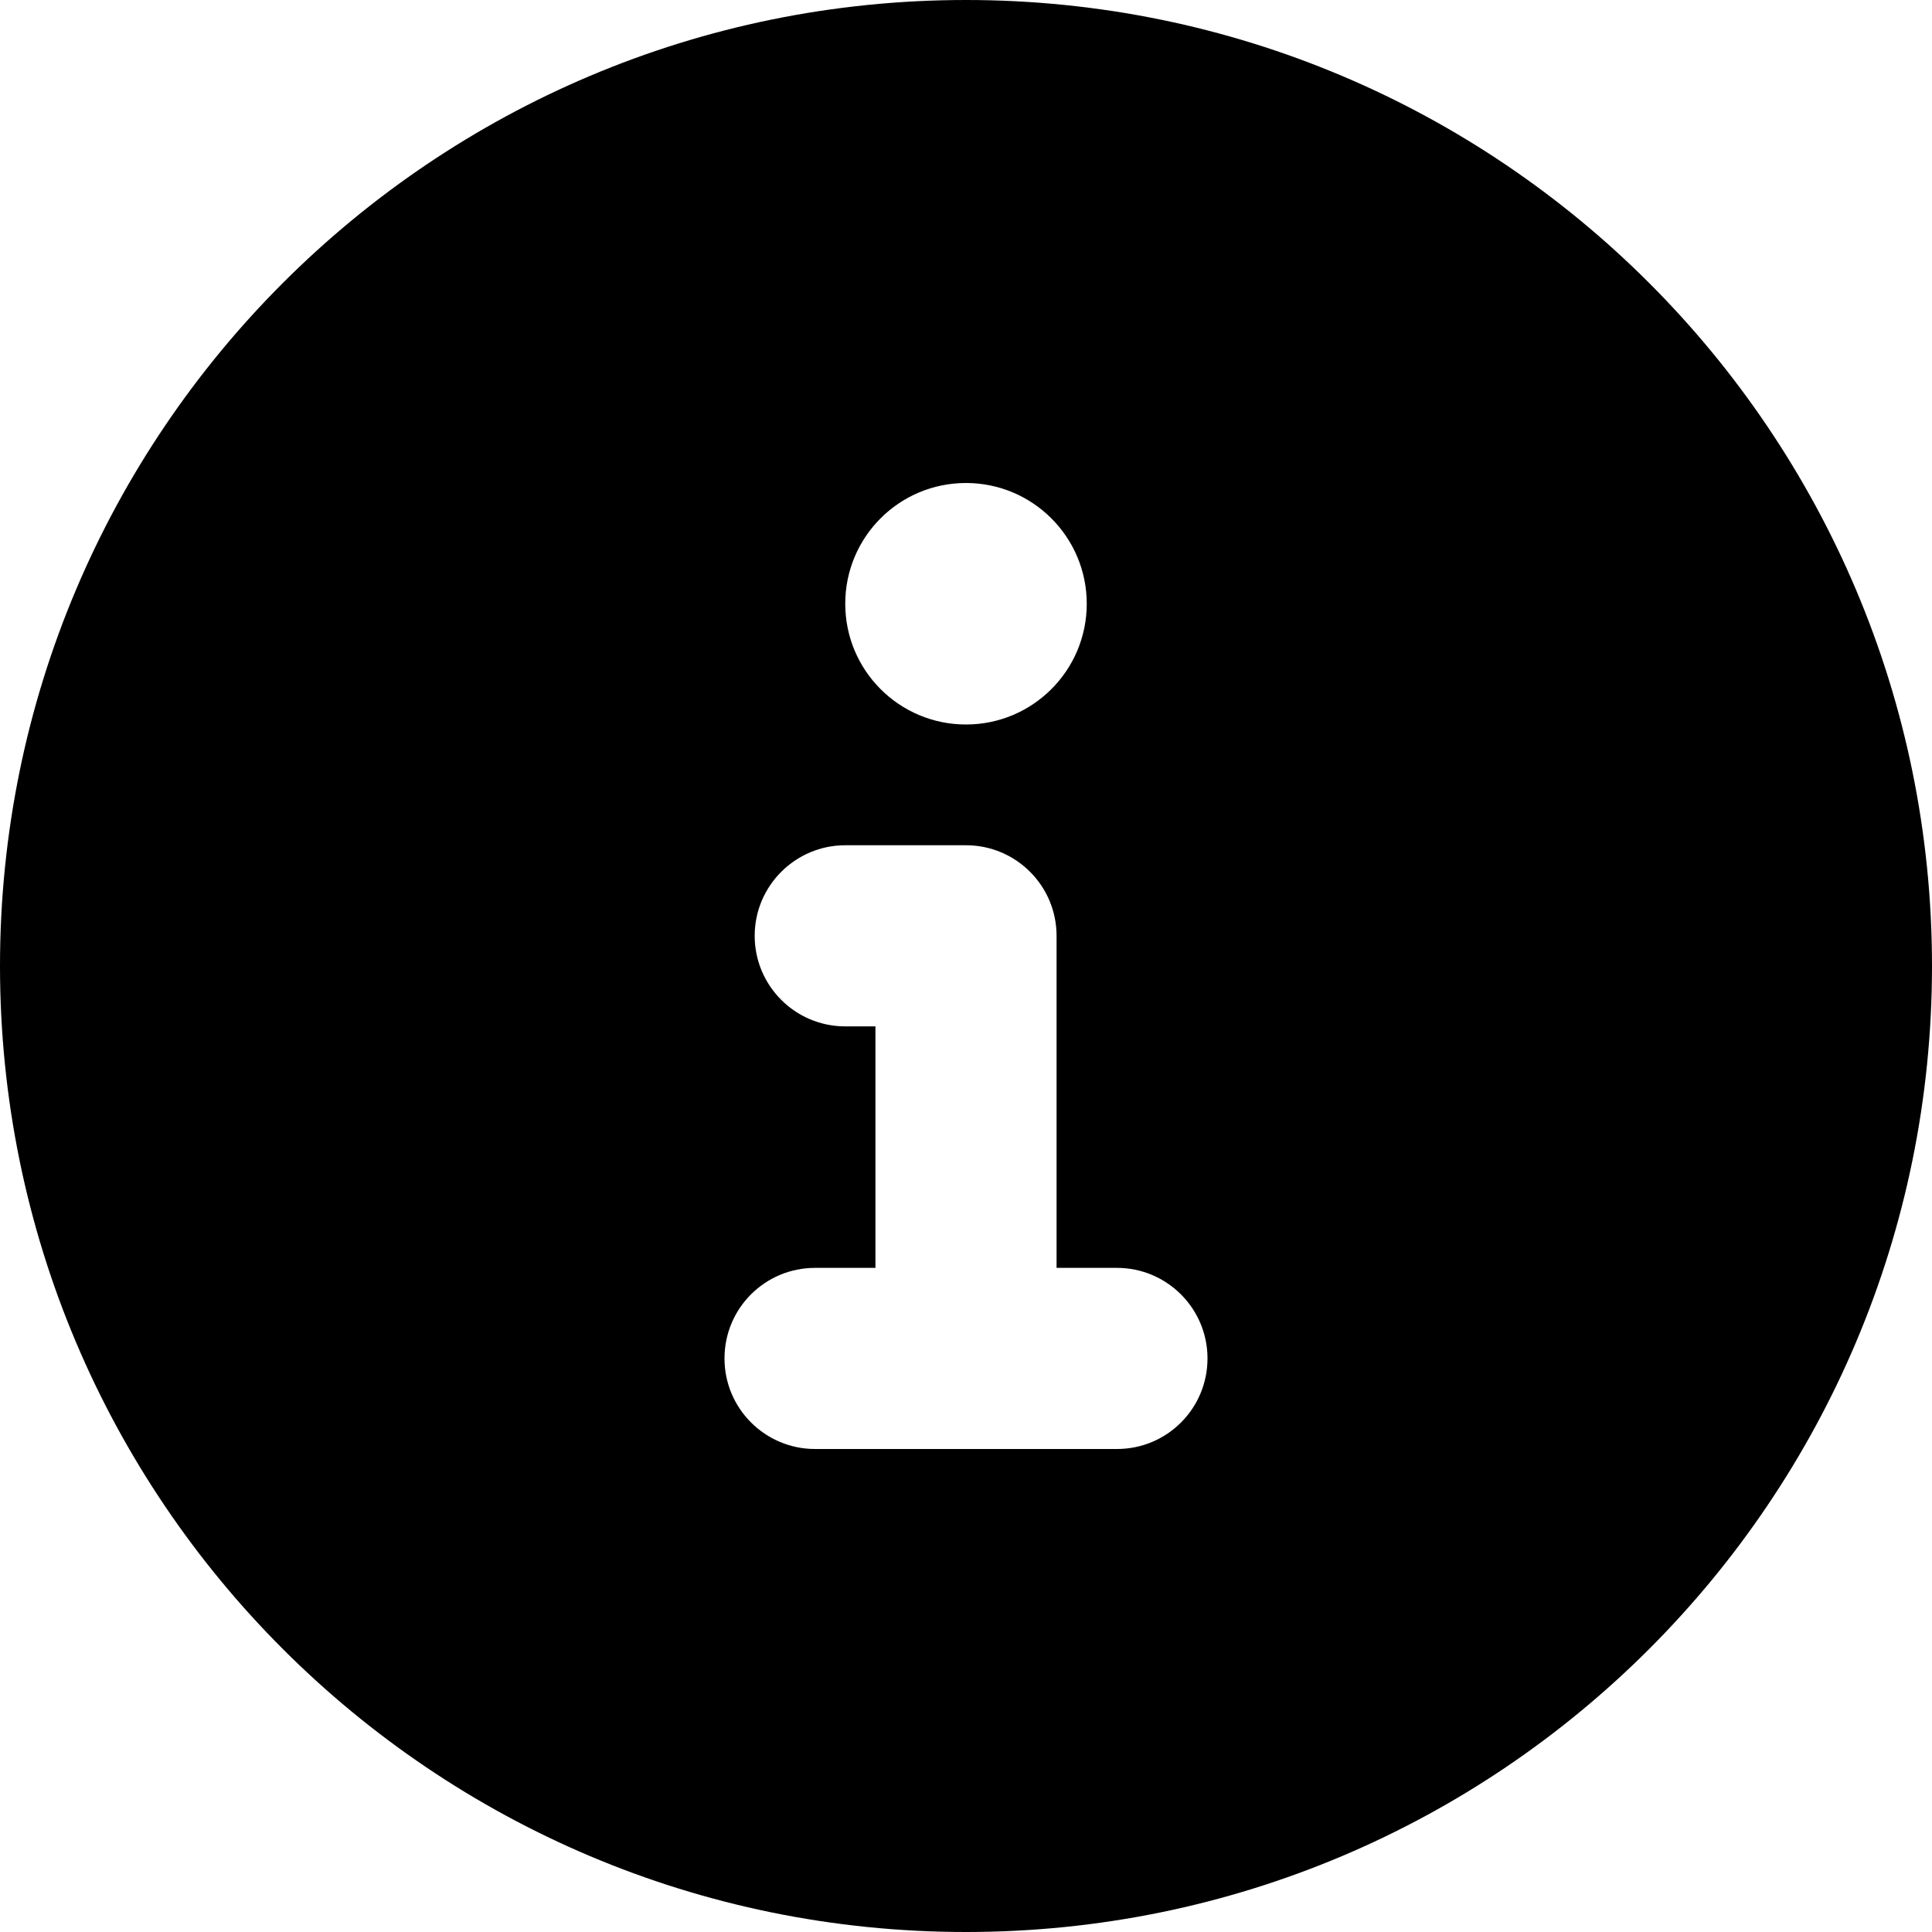
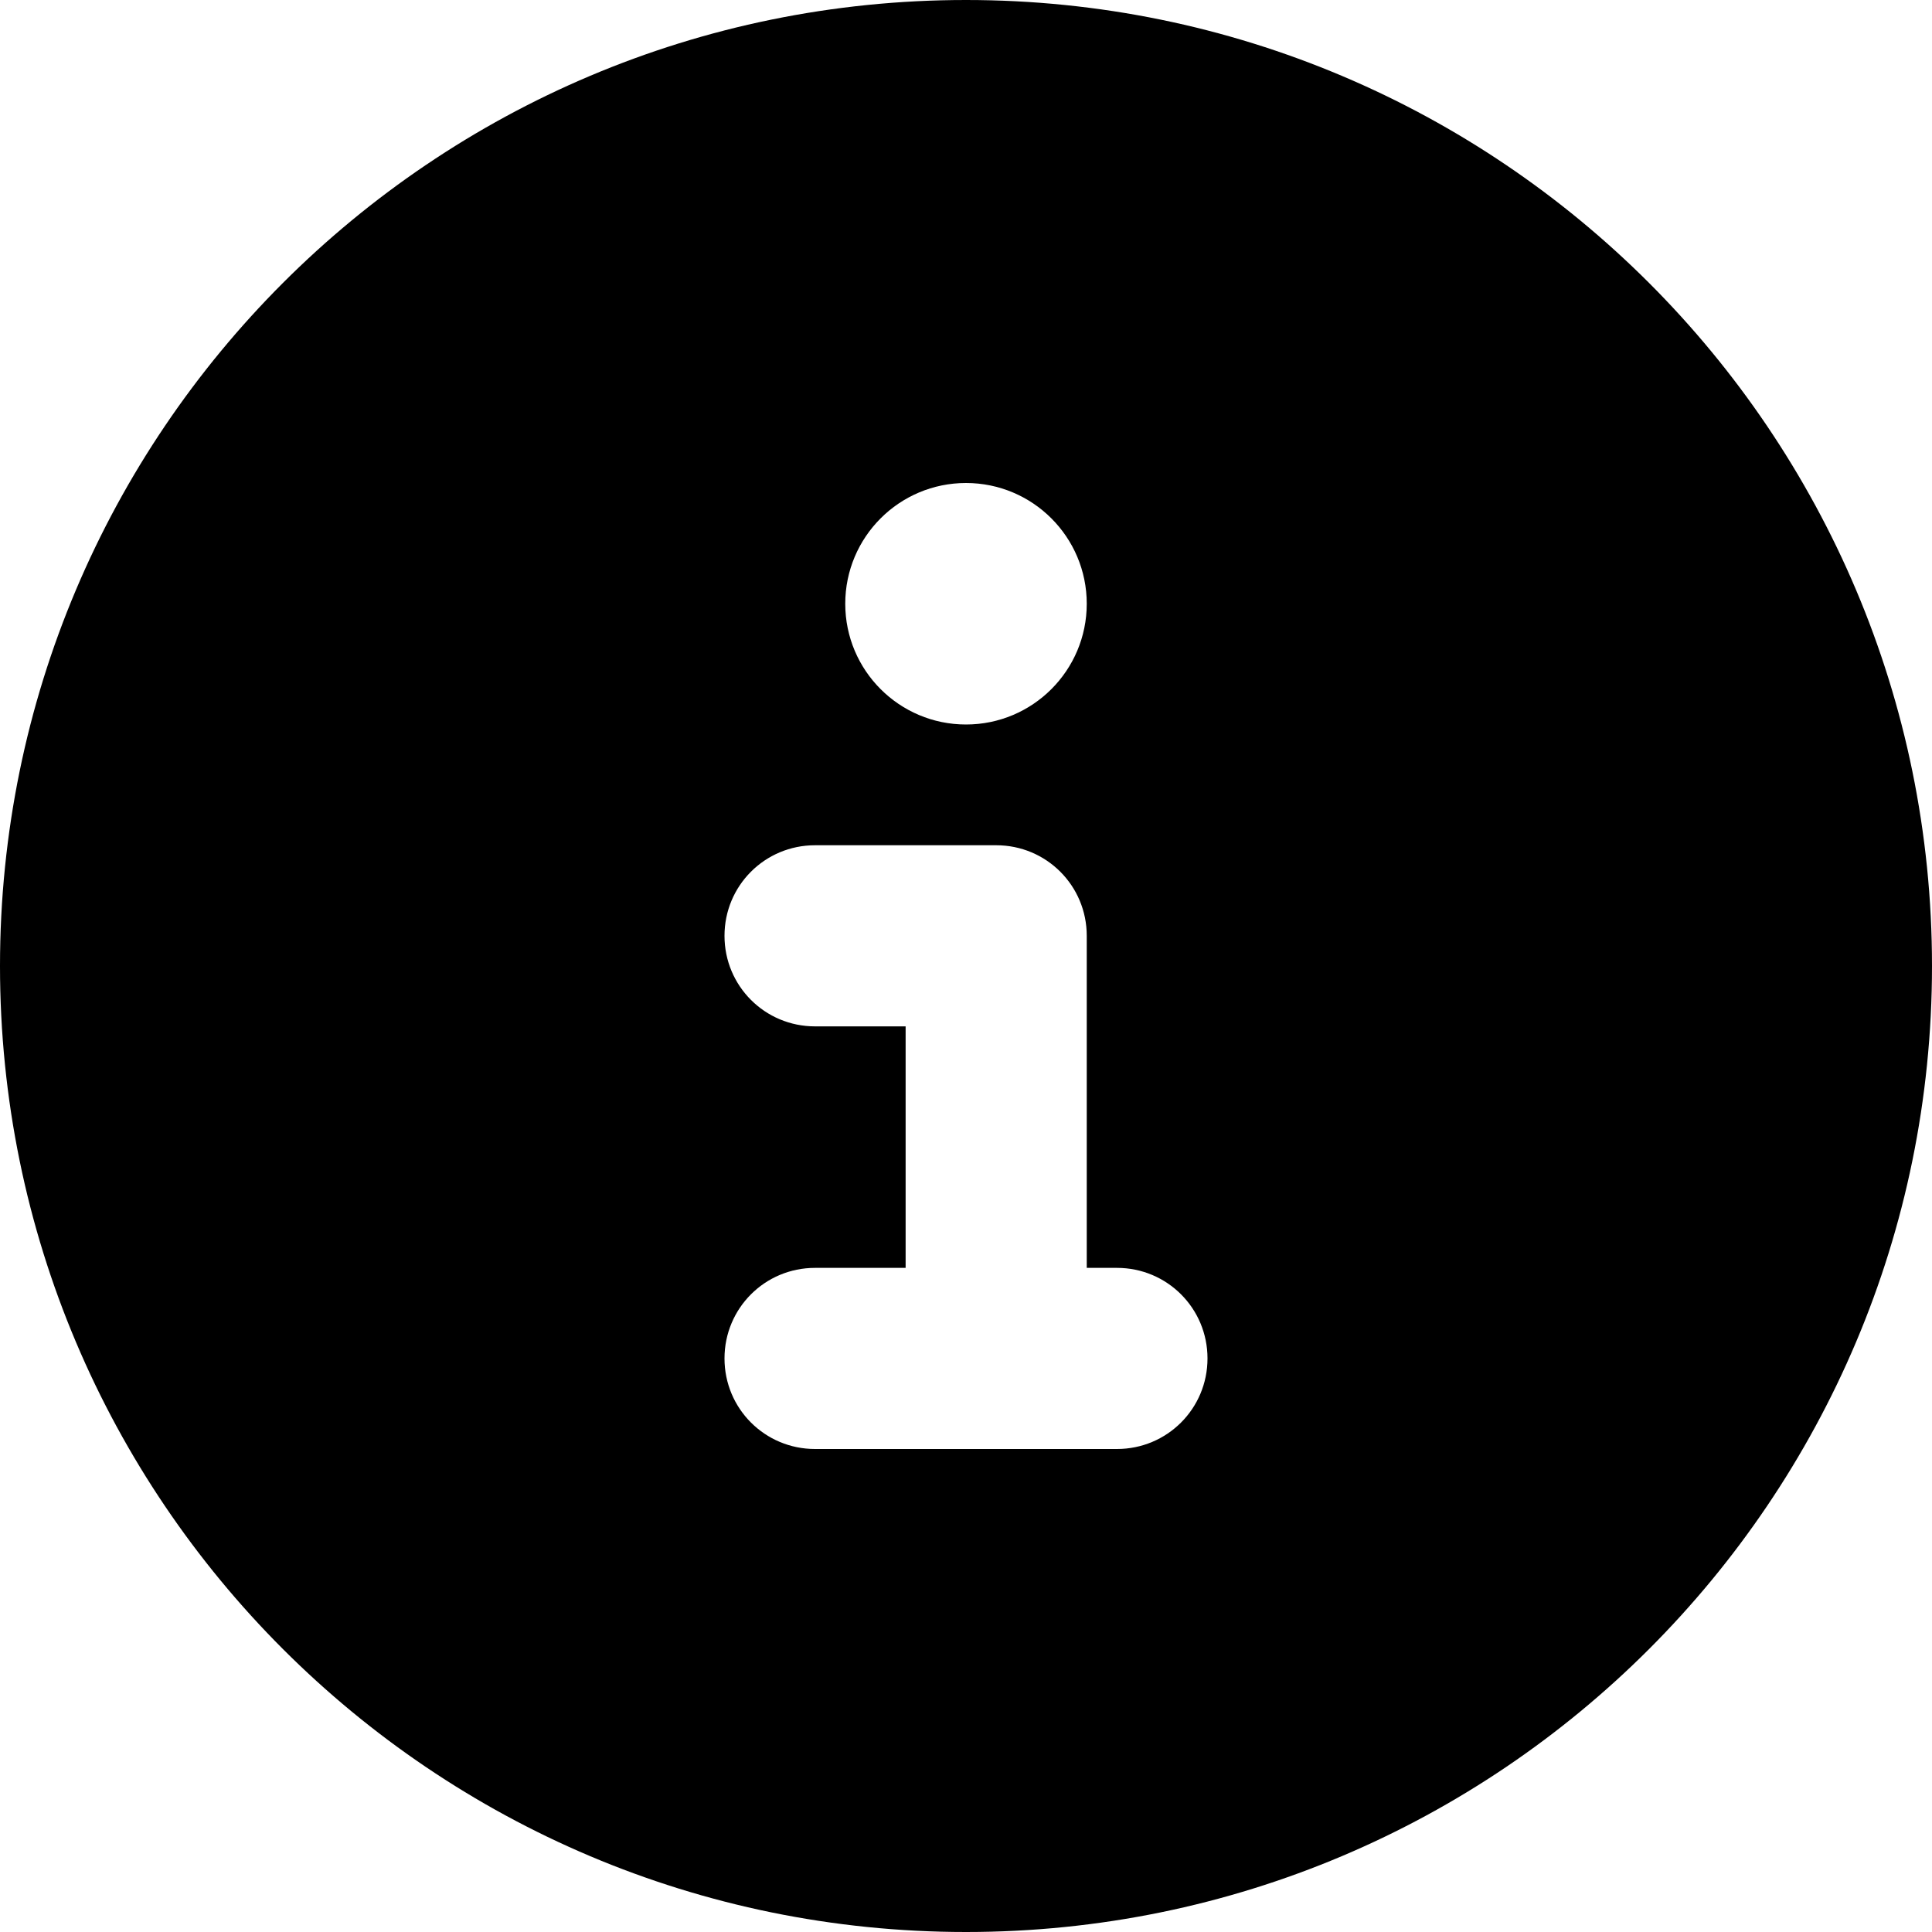
<svg xmlns="http://www.w3.org/2000/svg" viewBox="0 0 512 512">
-   <path d="M256 0C114.6 0 0 114.6 0 256s114.6 256 256 256s256-114.6 256-256S397.4 0 256 0zM256 128c17.67 0 32 14.33 32 32c0 17.67-14.33 32-32 32S224 177.7 224 160C224 142.3 238.3 128 256 128zM296 384h-80C202.8 384 192 373.3 192 360s10.75-24 24-24h16v-64H224c-13.25 0-24-10.75-24-24S210.8 224 224 224h32c13.25 0 24 10.75 24 24v88h16c13.25 0 24 10.75 24 24S309.3 384 296 384z" />
+   <path d="M256 512A256 256 0 1 0 256 0a256 256 0 1 0 0 512zM216 336h24V272H216c-13.3 0-24-10.7-24-24s10.7-24 24-24h48c13.3 0 24 10.7 24 24v88h8c13.3 0 24 10.7 24 24s-10.7 24-24 24H216c-13.3 0-24-10.7-24-24s10.7-24 24-24zm40-208a32 32 0 1 1 0 64 32 32 0 1 1 0-64z" />
</svg>
